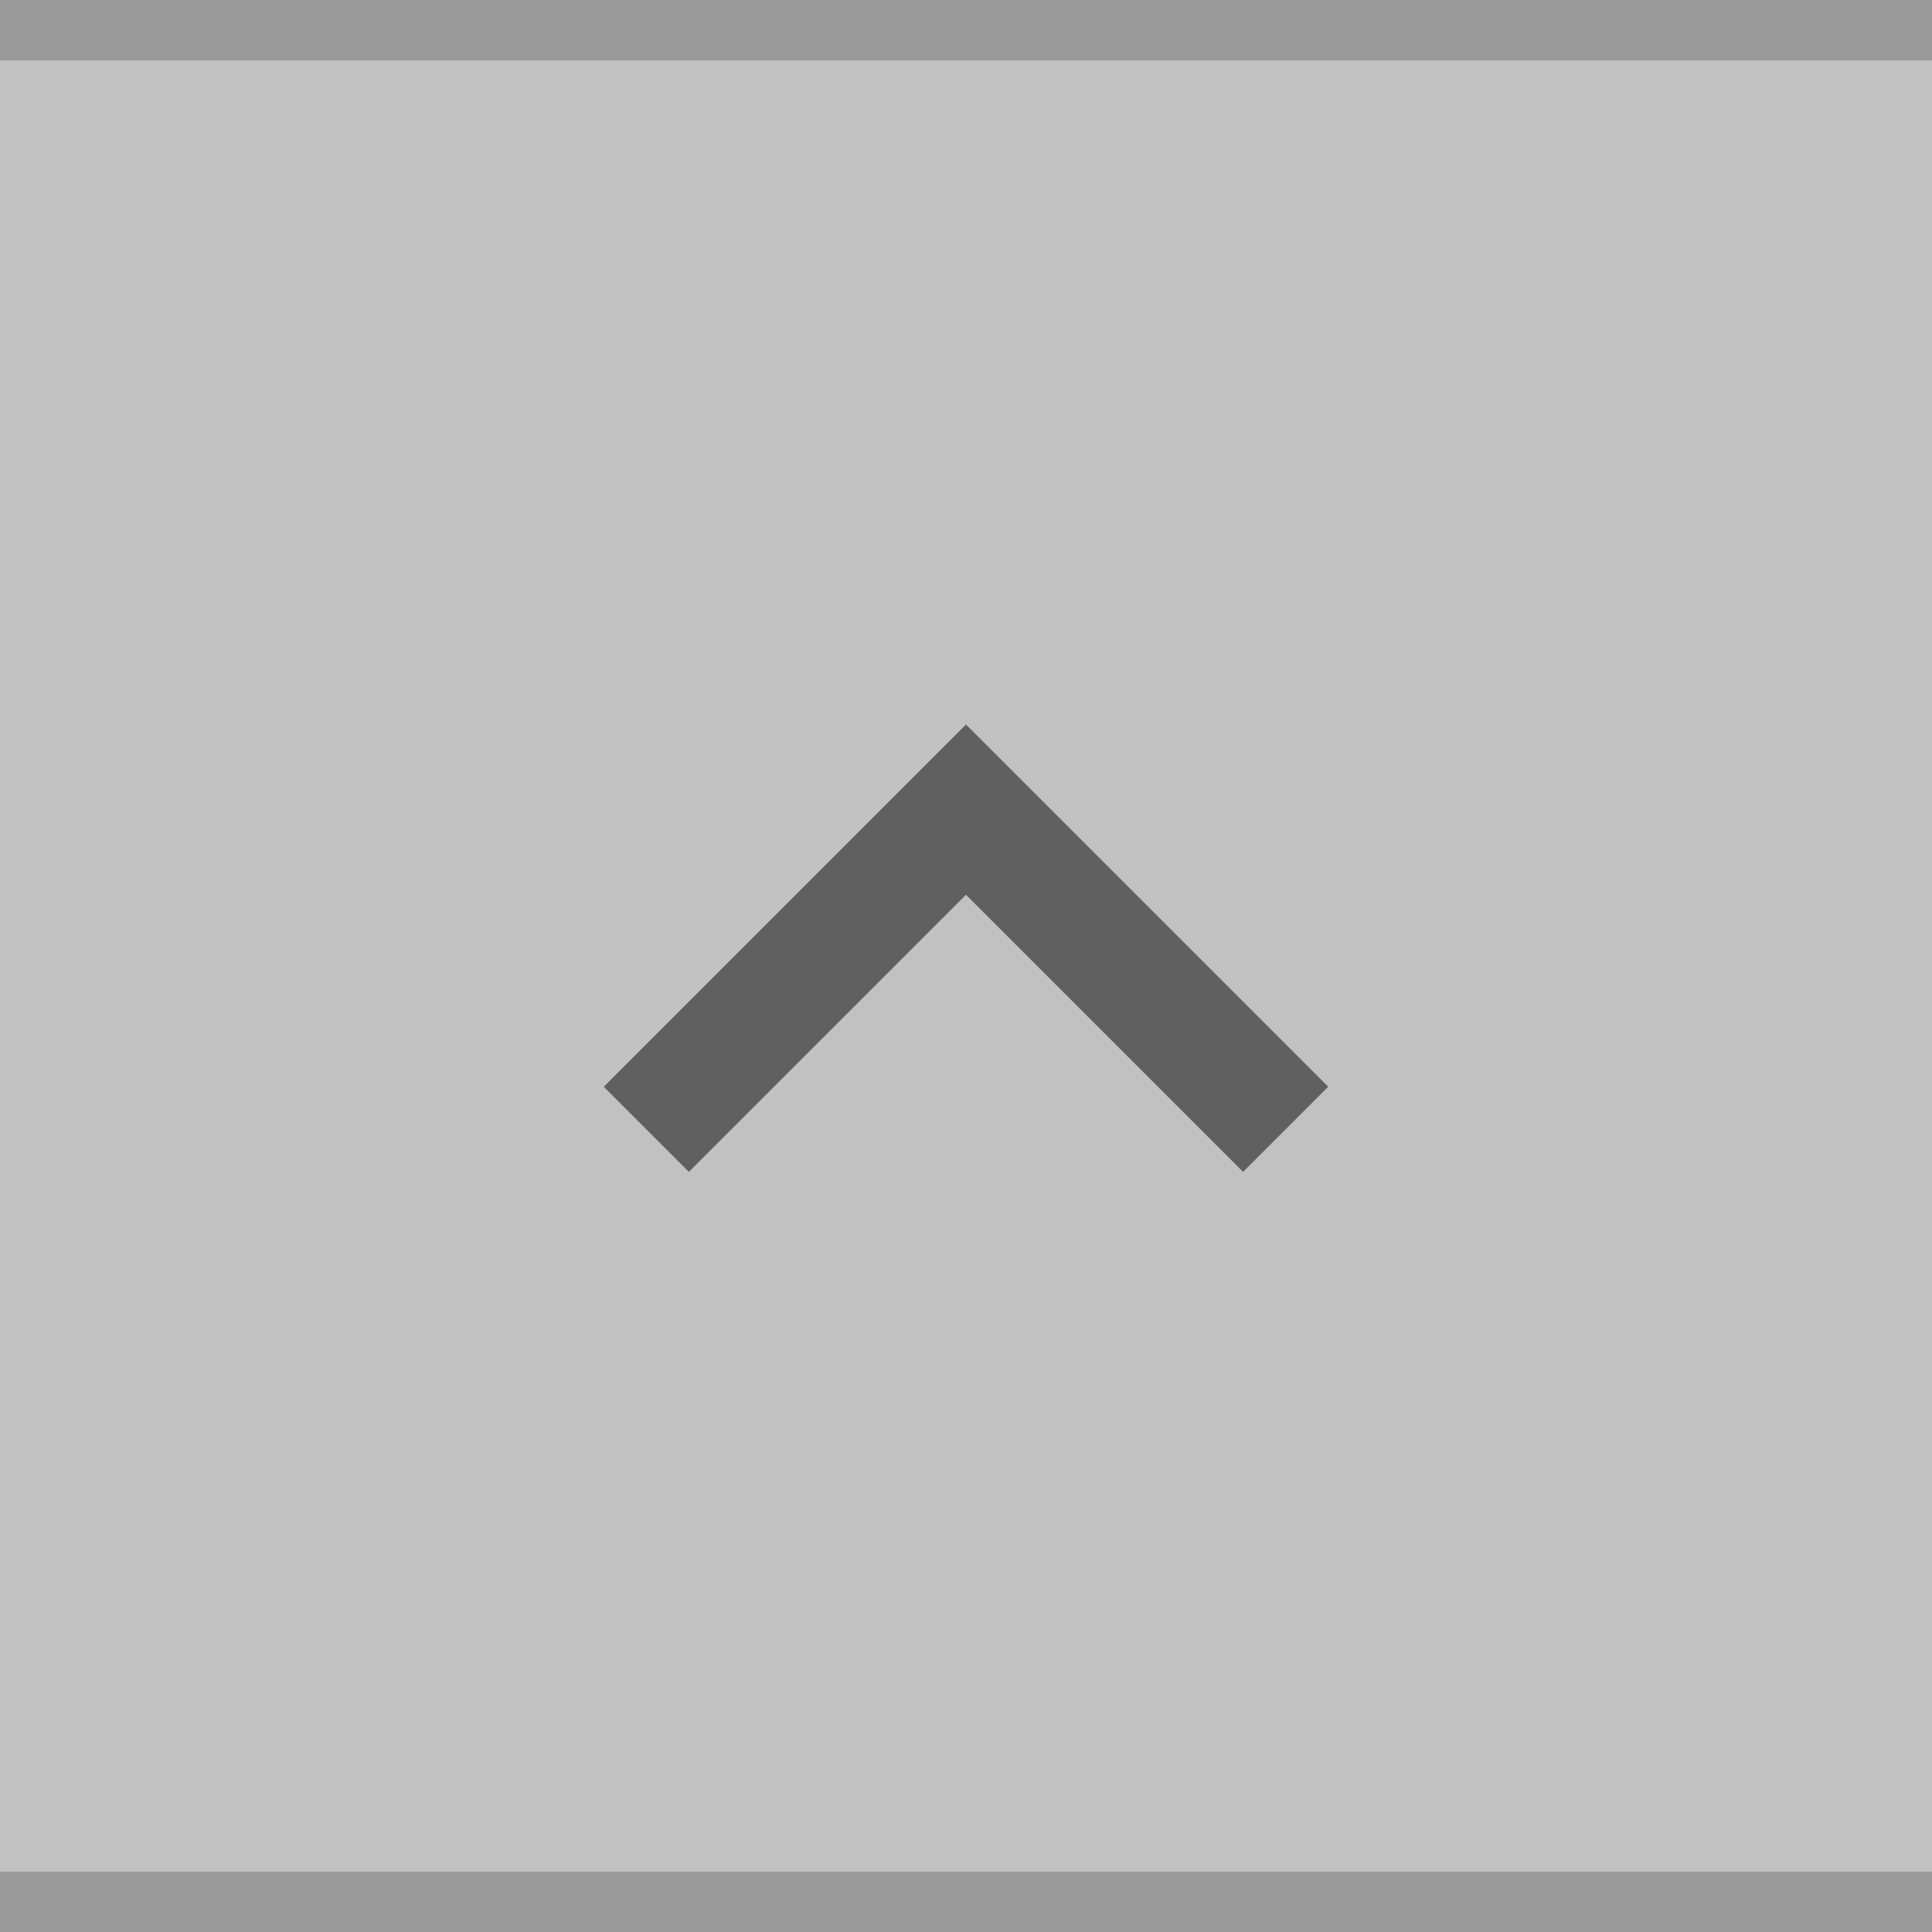
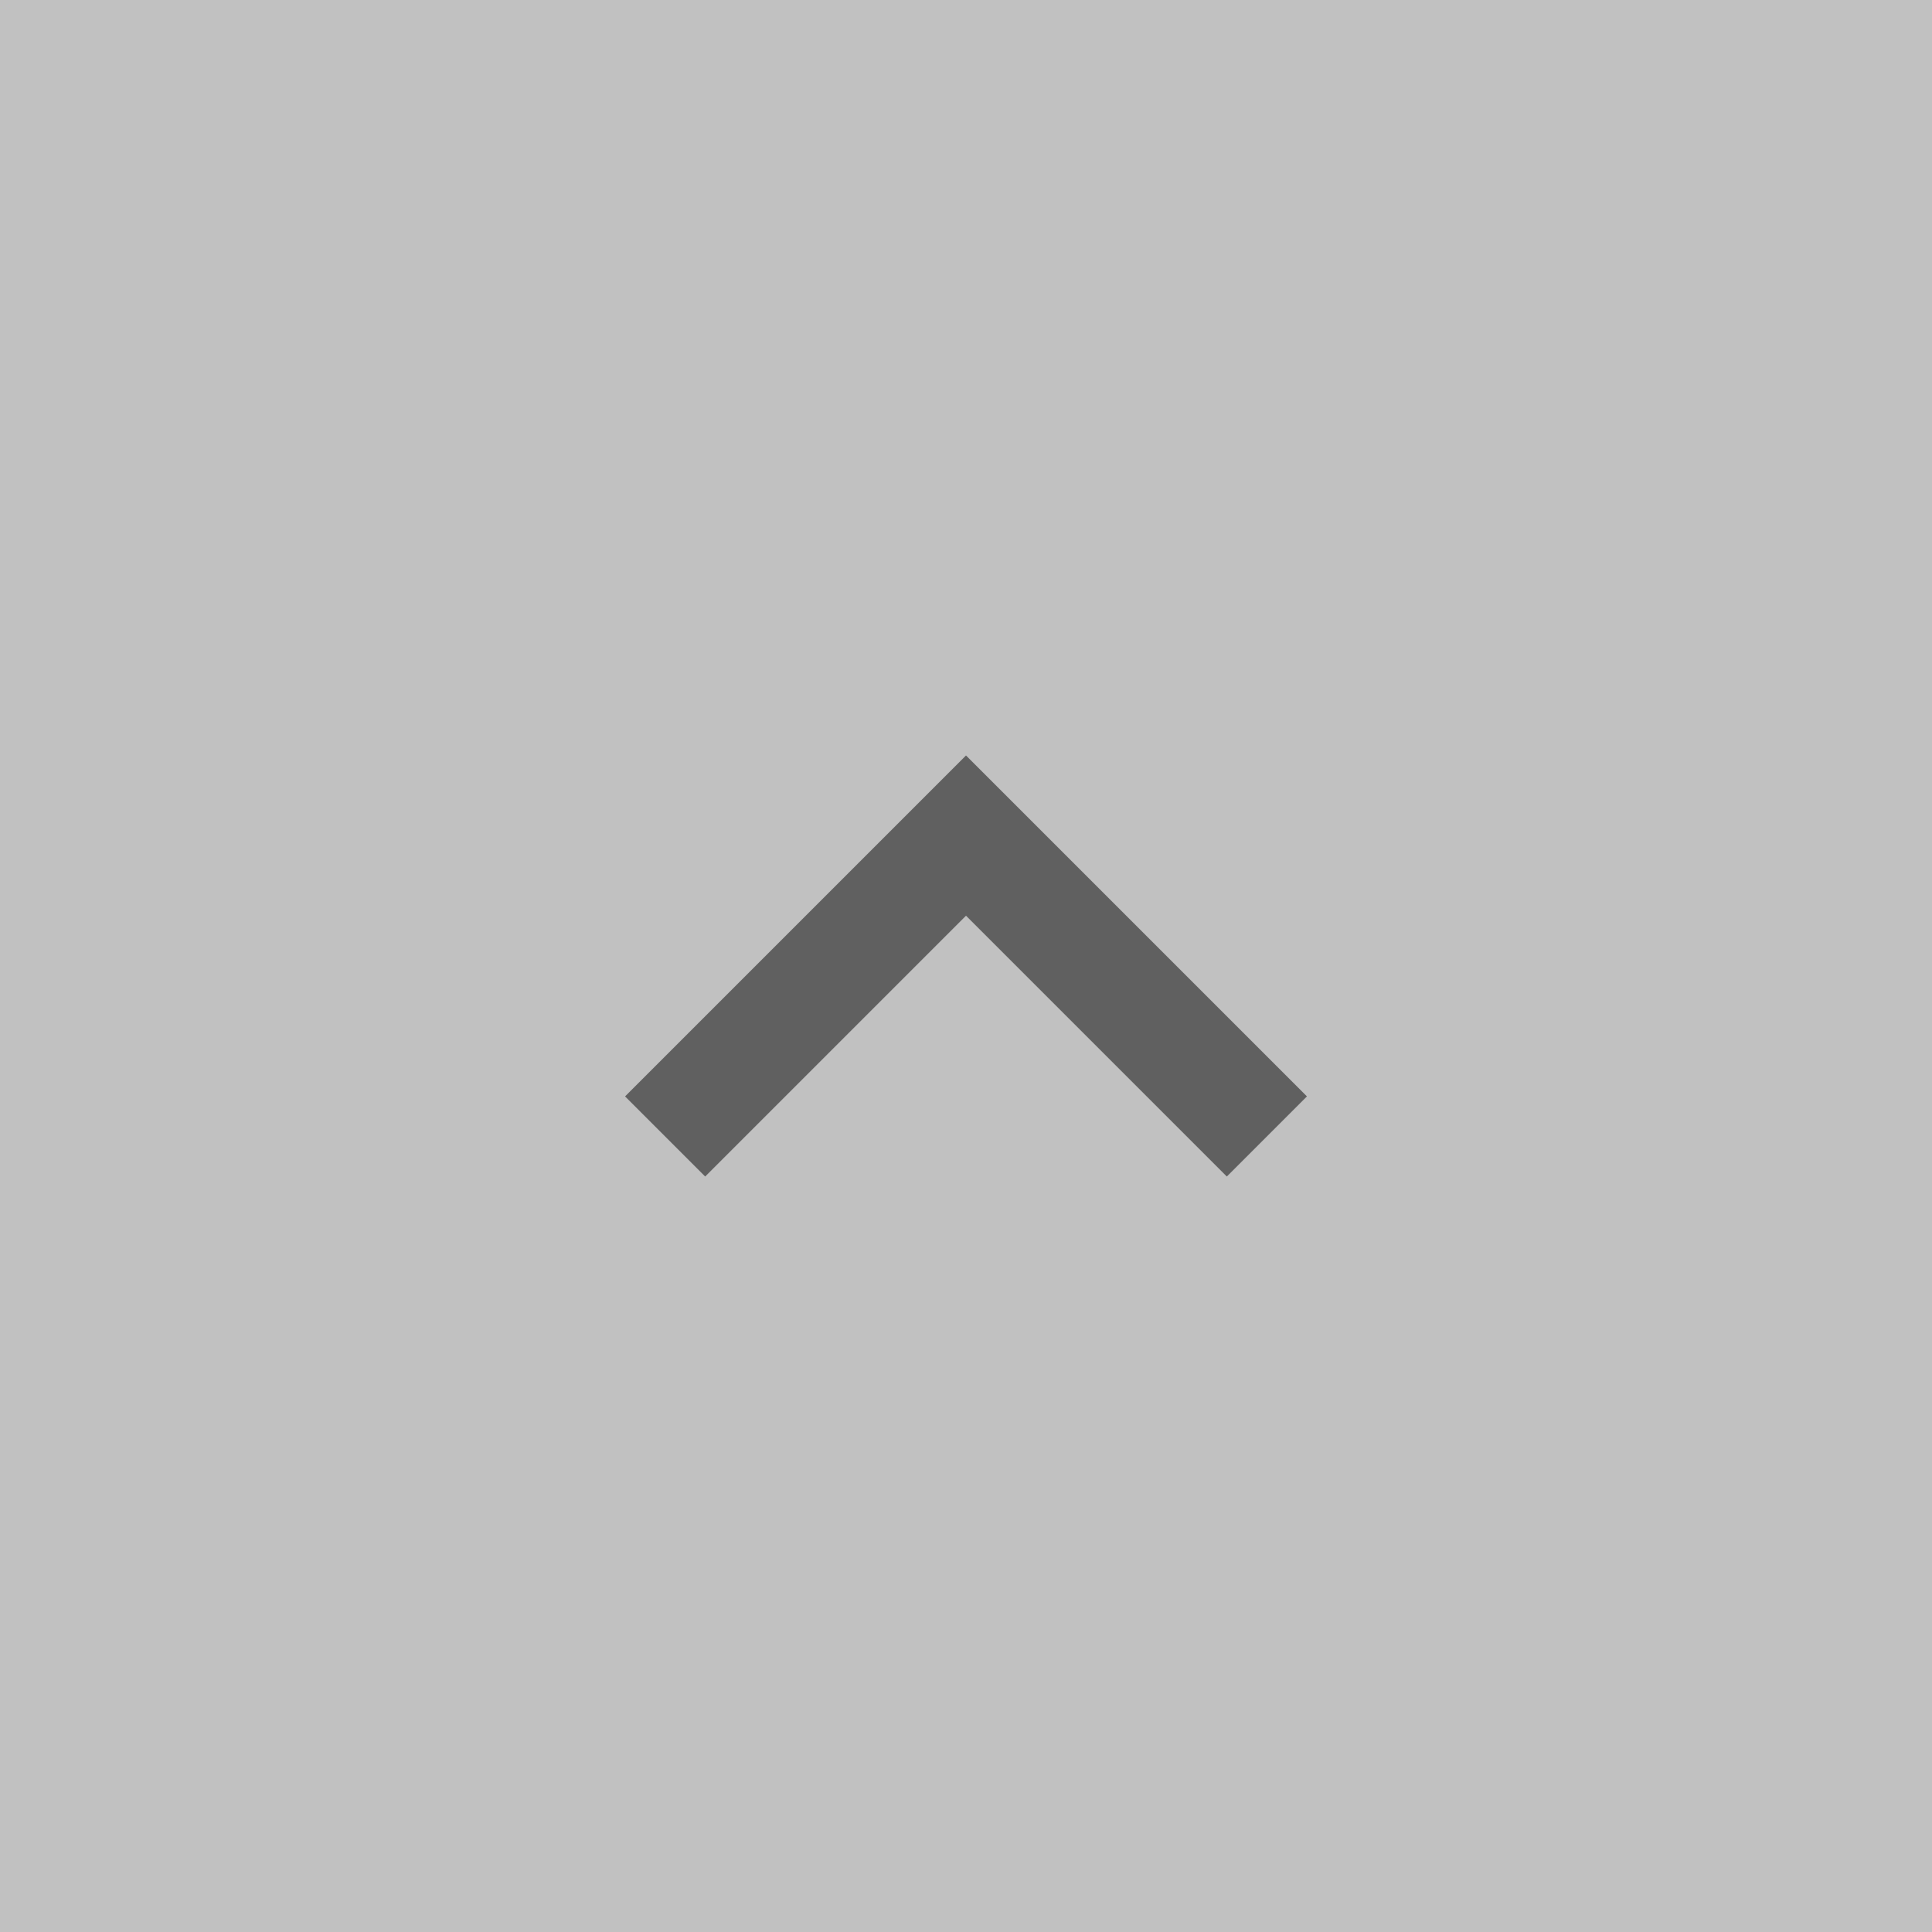
- <svg xmlns="http://www.w3.org/2000/svg" width="32" height="32" viewBox="0 0 32 32" version="1.1" id="svg66">
-   <defs id="defs70" />
-   <rect width="32" height="32" fill="#D6D6D6" id="rect56" style="fill:#c1c1c1;fill-opacity:1" />
-   <path d="M 10,18 11.41,19.41 16,14.82 20.59,19.41 22,18 16,12 Z" id="path62" style="opacity:0.5;fill:#000000" />
-   <rect width="32" height="1" fill="#FFFFFF" fill-opacity="0.4" id="rect166" style="opacity:0.2;fill:#000000;fill-opacity:1" x="0" y="0" />
-   <rect width="32" height="1" fill="#FFFFFF" fill-opacity="0.4" id="rect166-3" style="opacity:0.2;fill:#000000;fill-opacity:1" x="0" y="31" />
+ <svg xmlns="http://www.w3.org/2000/svg" id="svg12" version="1.1" viewBox="0 0 34 34" height="34" width="34">
+   <defs id="defs16" />
+   <rect style="fill:#c1c1c1;fill-opacity:1;stroke-width:1.125" id="rect2" fill="#E0E0E0" height="36" width="36" x="-1" y="-1" />
+   <path d="m 11,19.295 1.41,1.41 4.59,-4.59 4.59,4.59 1.41,-1.41 -6,-6 z" id="path62" style="opacity:0.5;fill:#000000" />
</svg>
